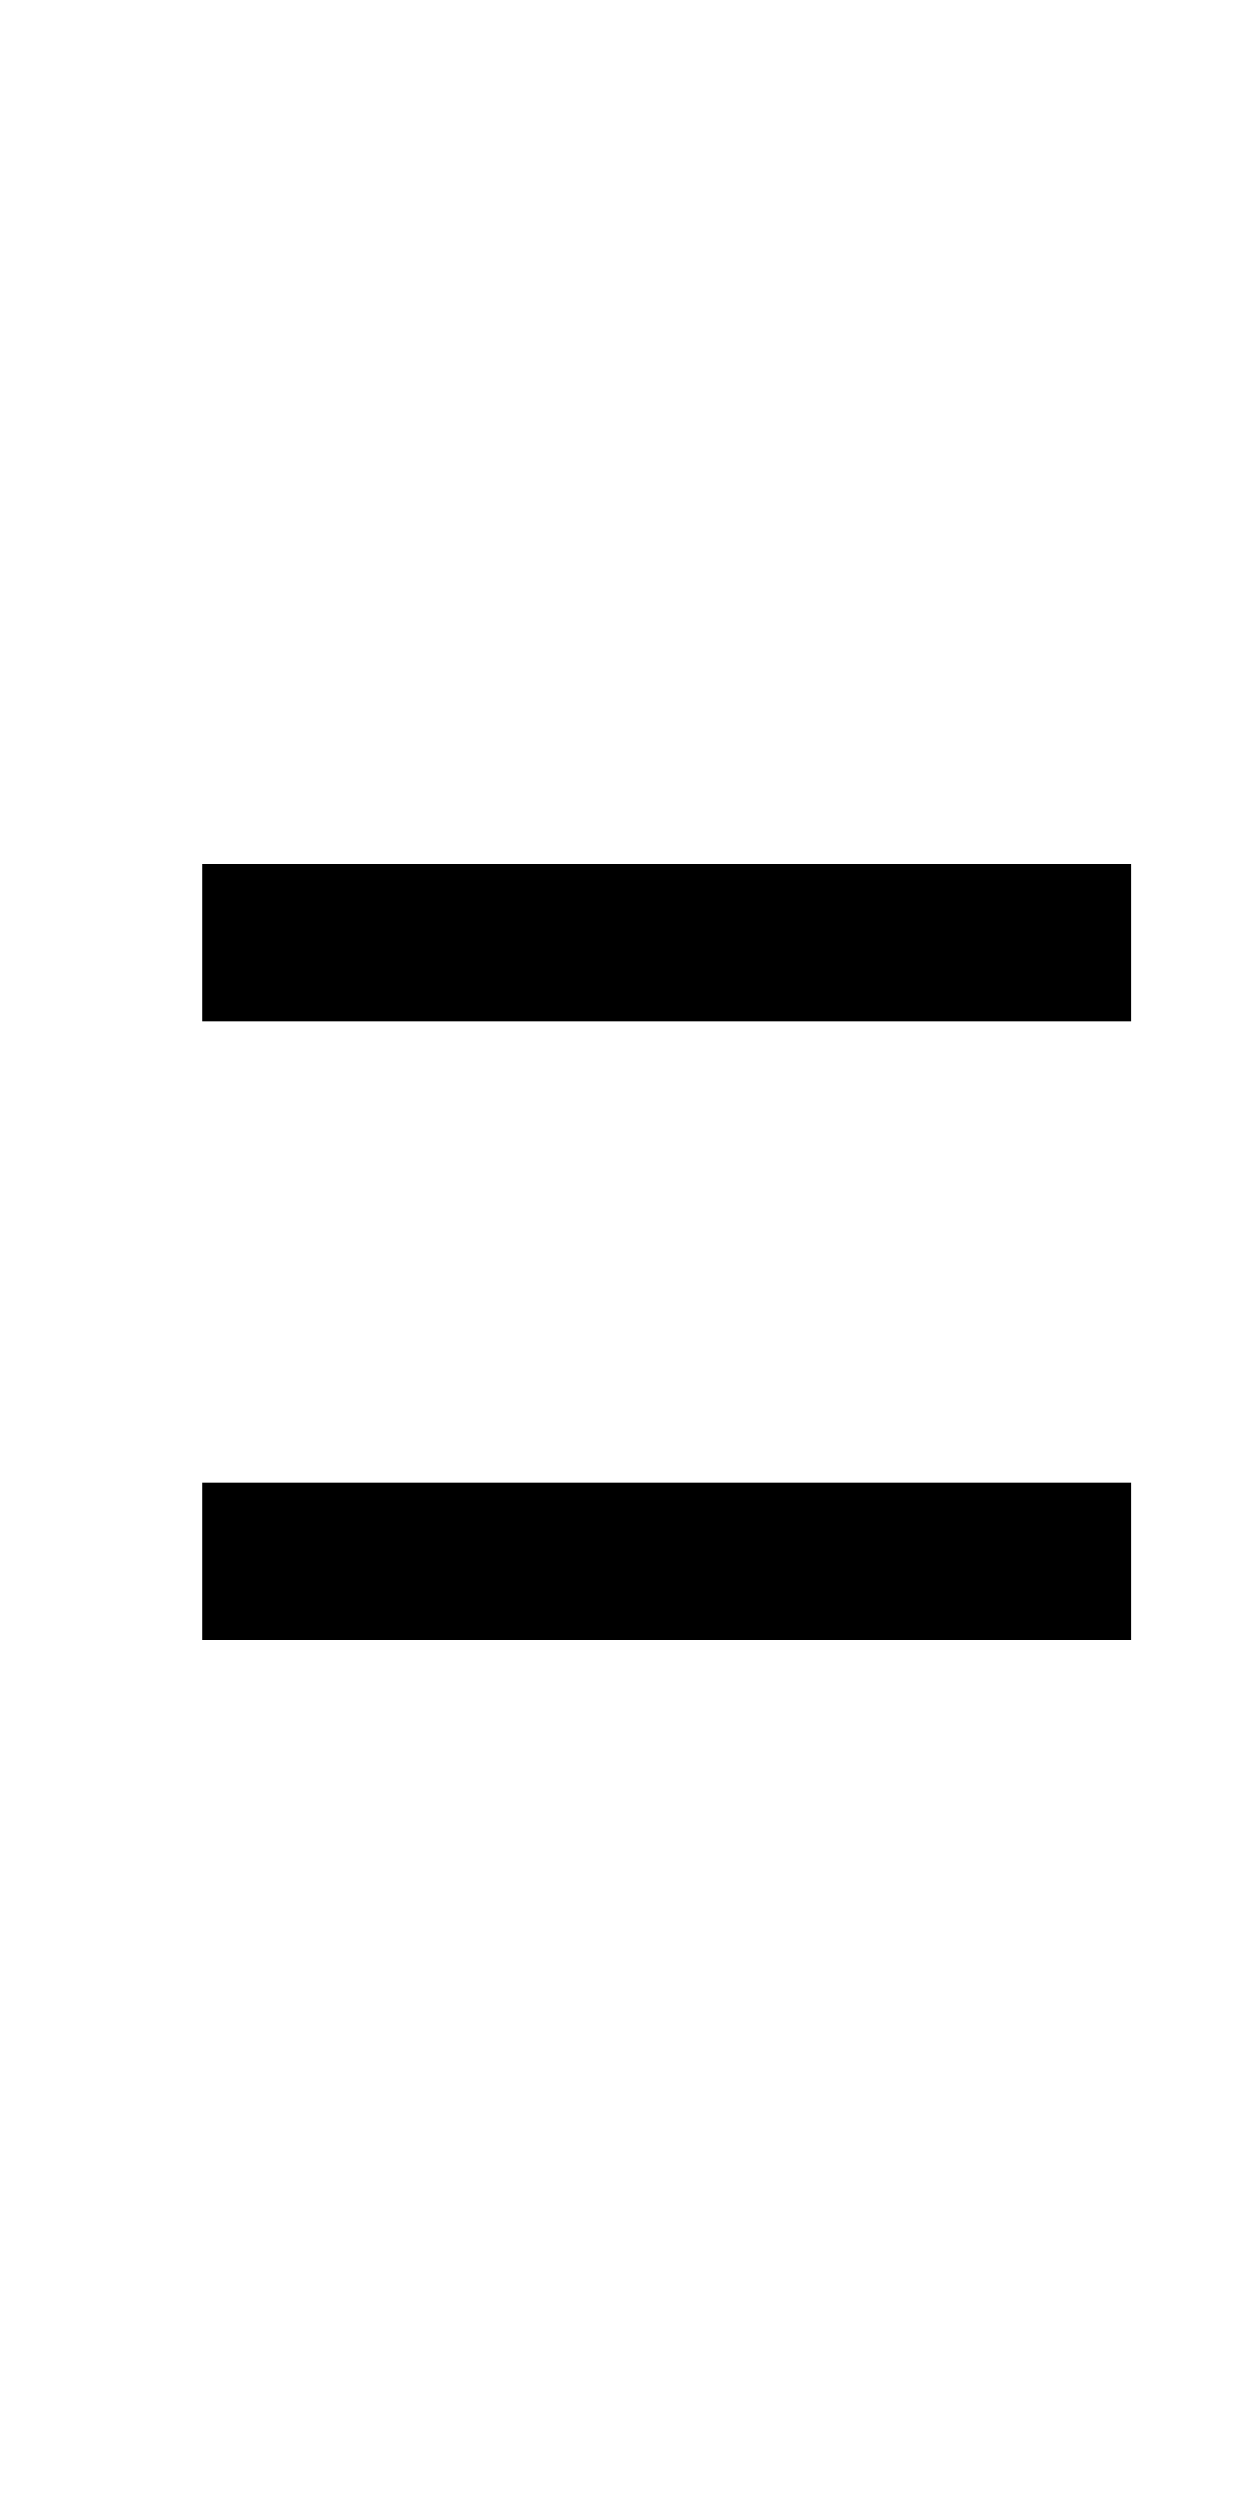
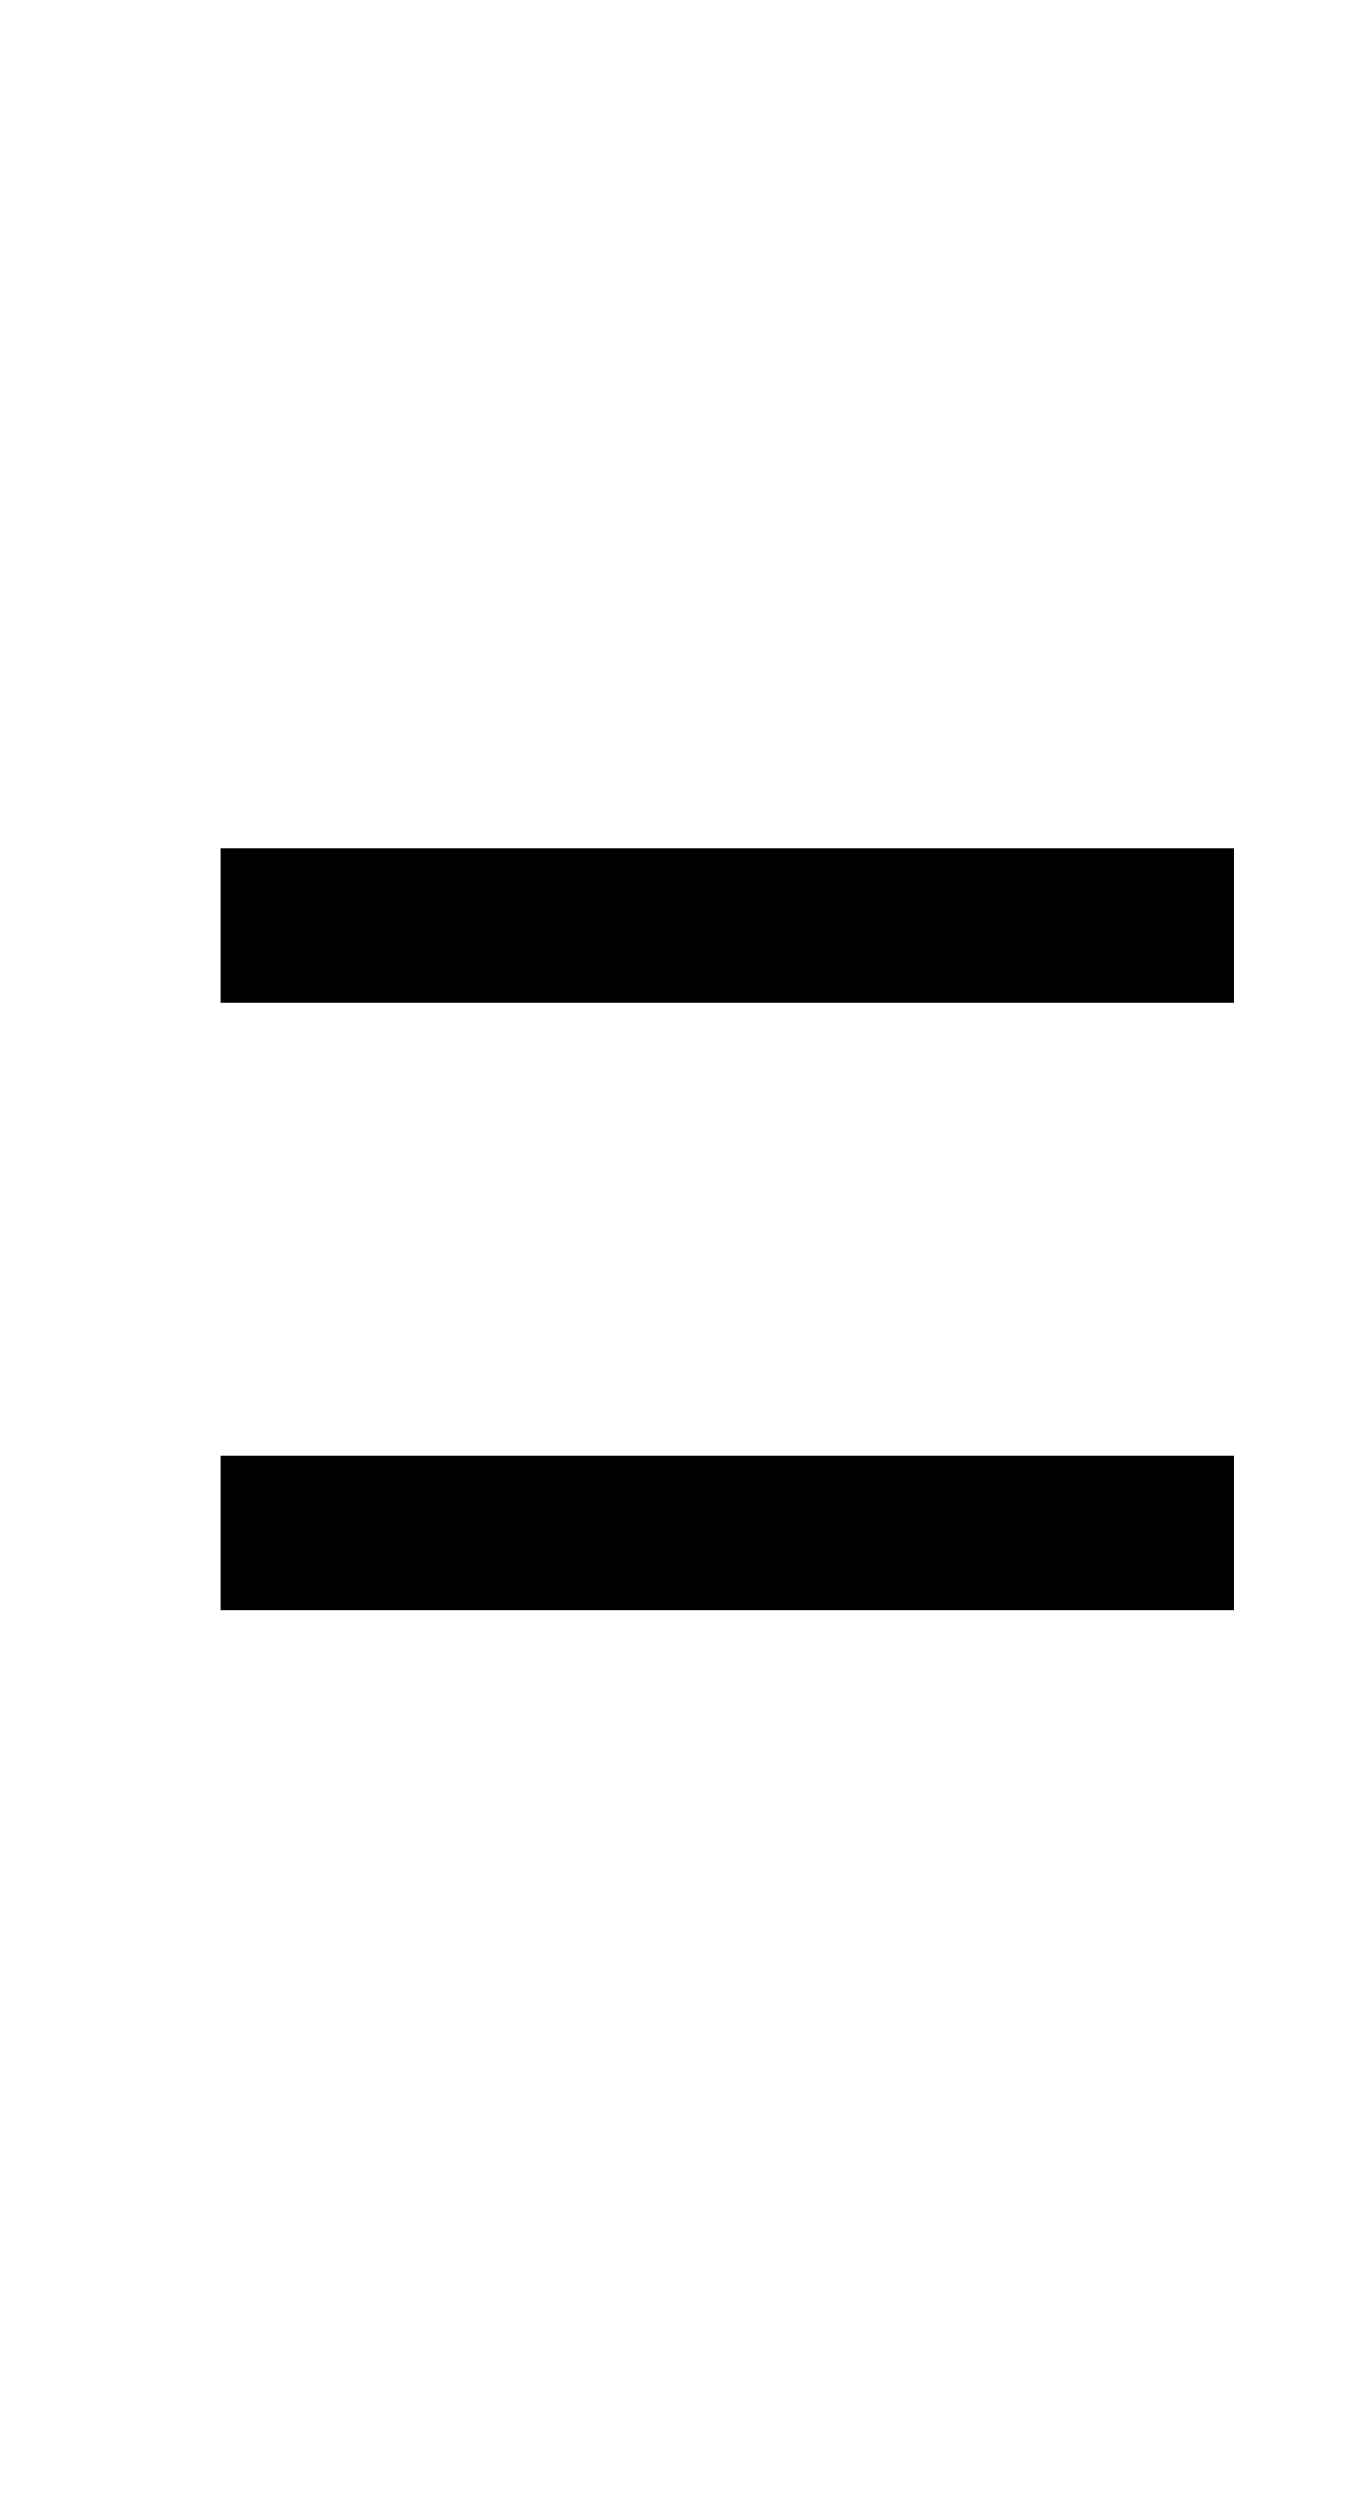
- <svg xmlns="http://www.w3.org/2000/svg" version="1.1" width="18" height="36" viewBox="0 0 18 36">
-   <g transform="translate(0,0), scale(1,1.2)">
+ <svg xmlns="http://www.w3.org/2000/svg" version="1.1" width="18" height="33" viewBox="0 0 18 33">
+   <g transform="translate(0,0), scale(1,1.08)">
    <path d="M2.912 12.256v-1.888h13.376v1.888h-13.376zM2.912 19.68v-1.888h13.376v1.888h-13.376z" />
  </g>
</svg>
